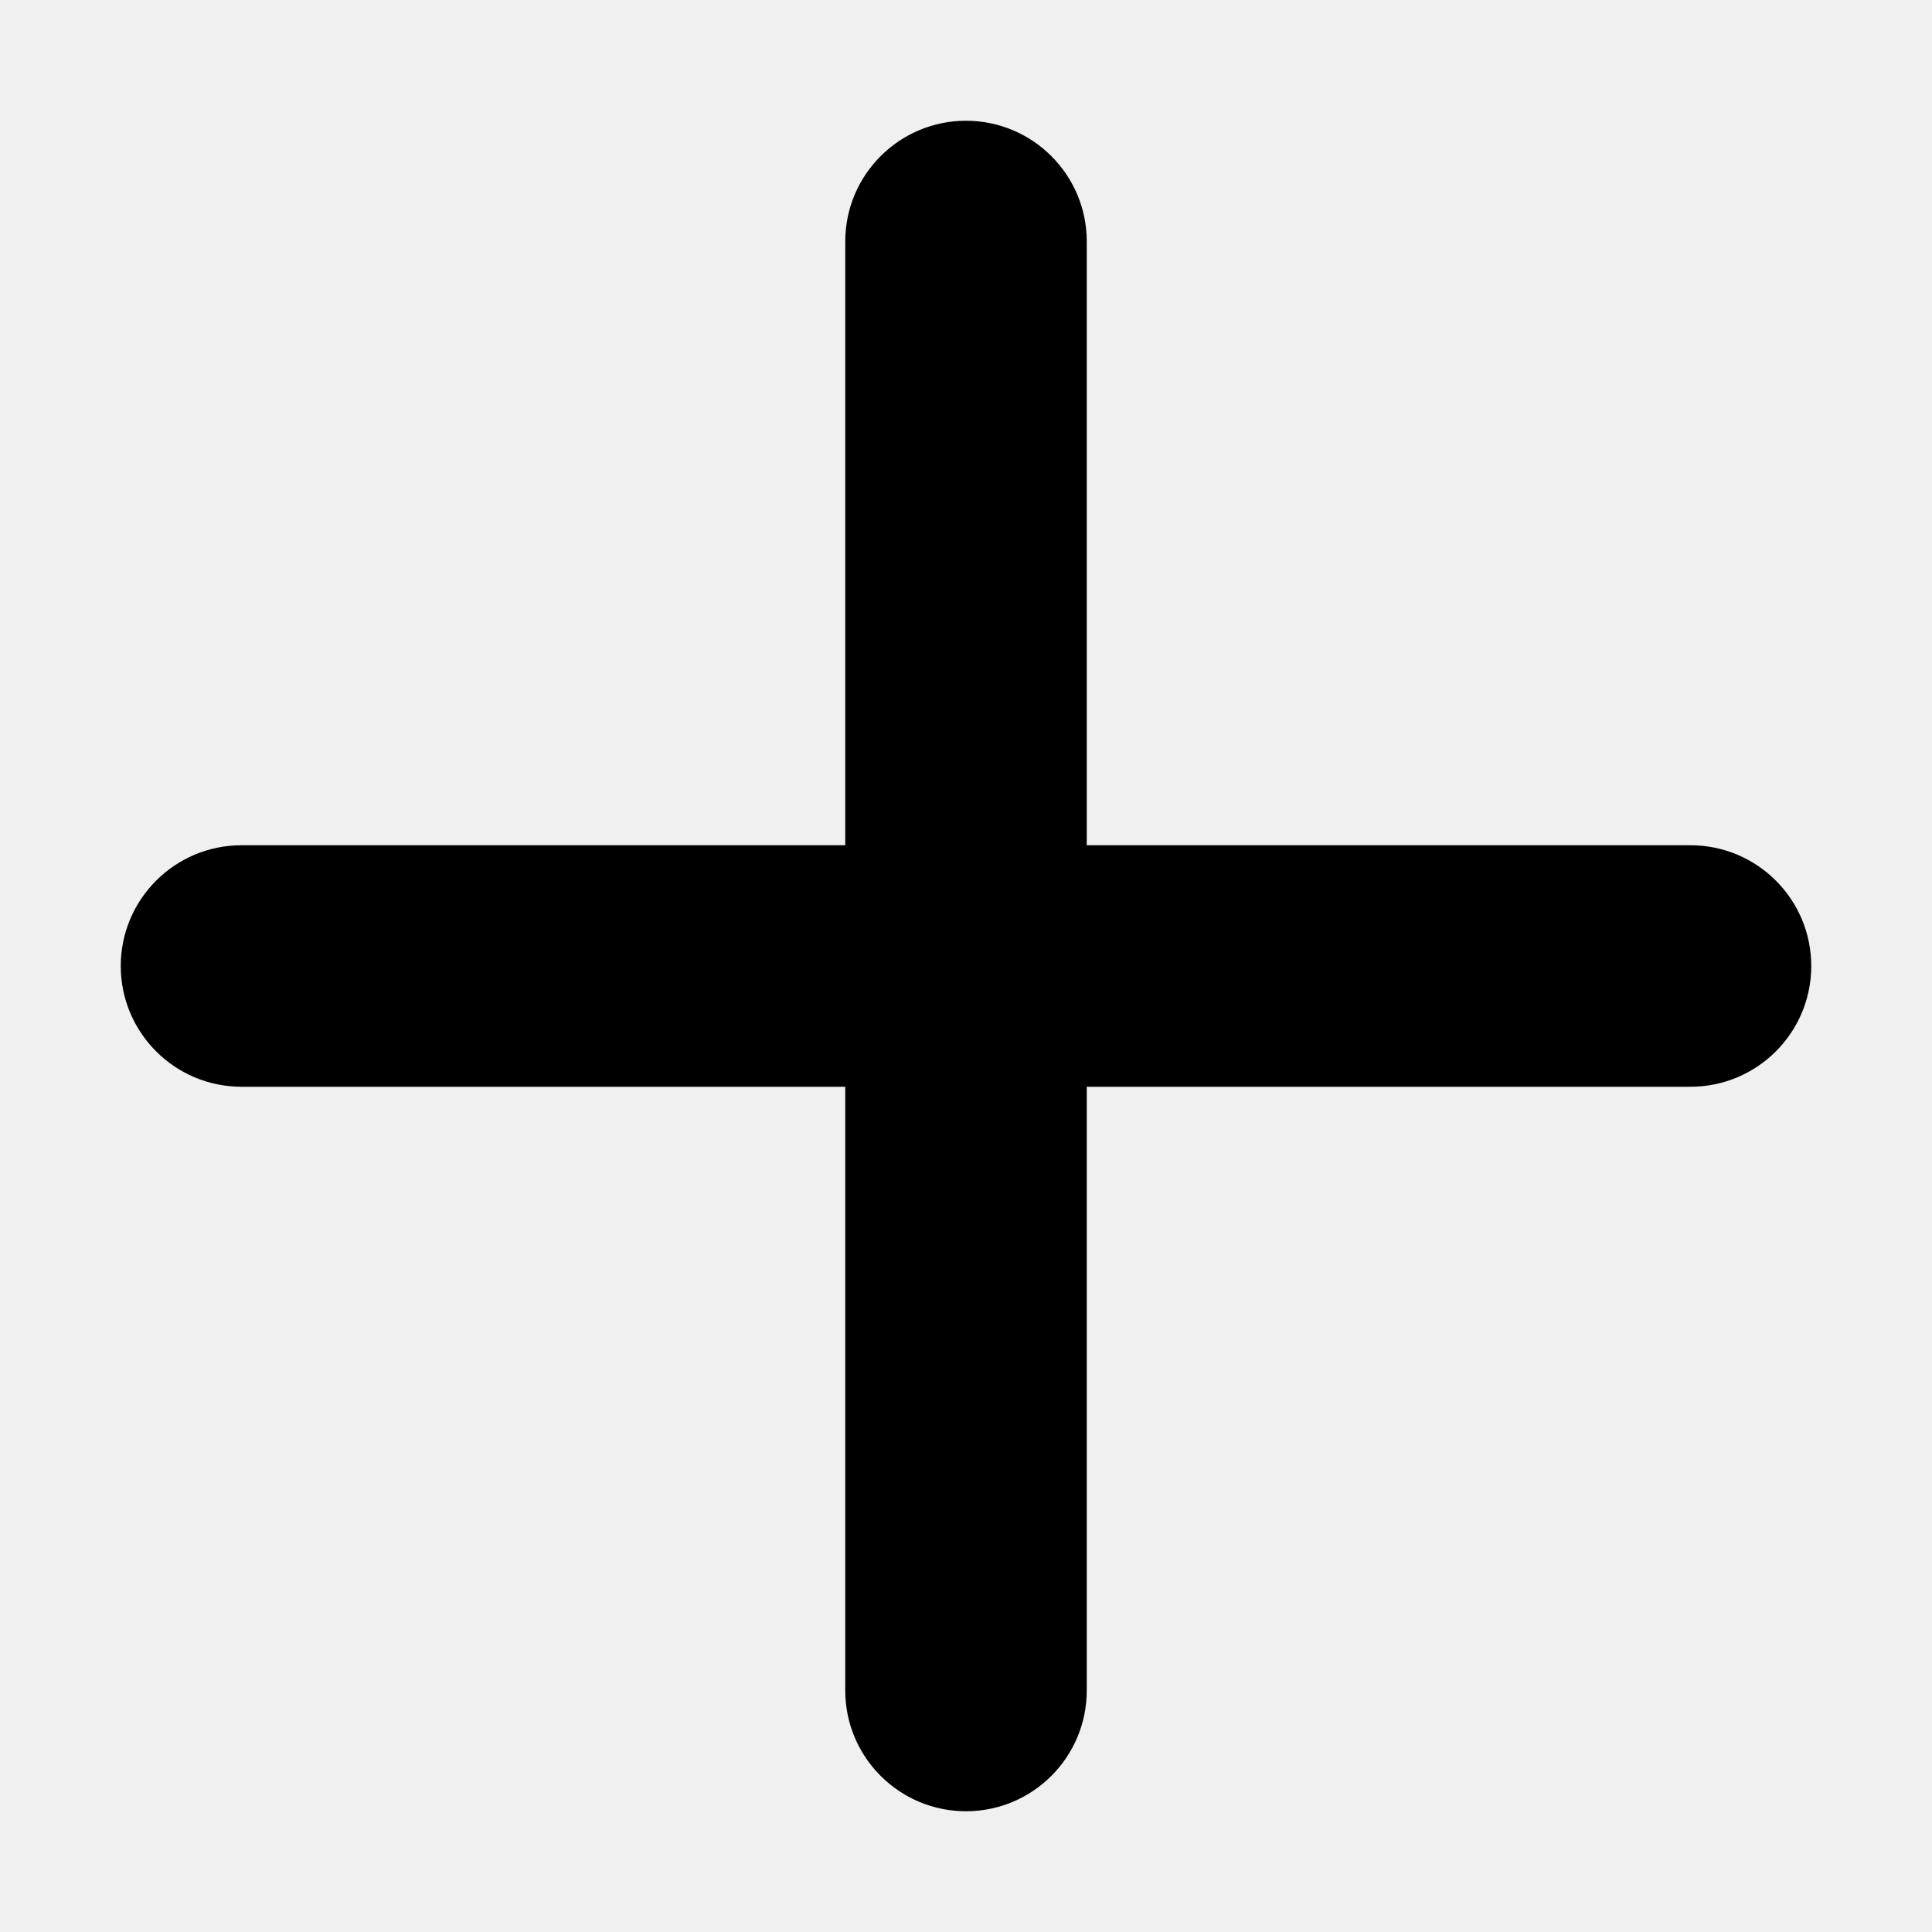
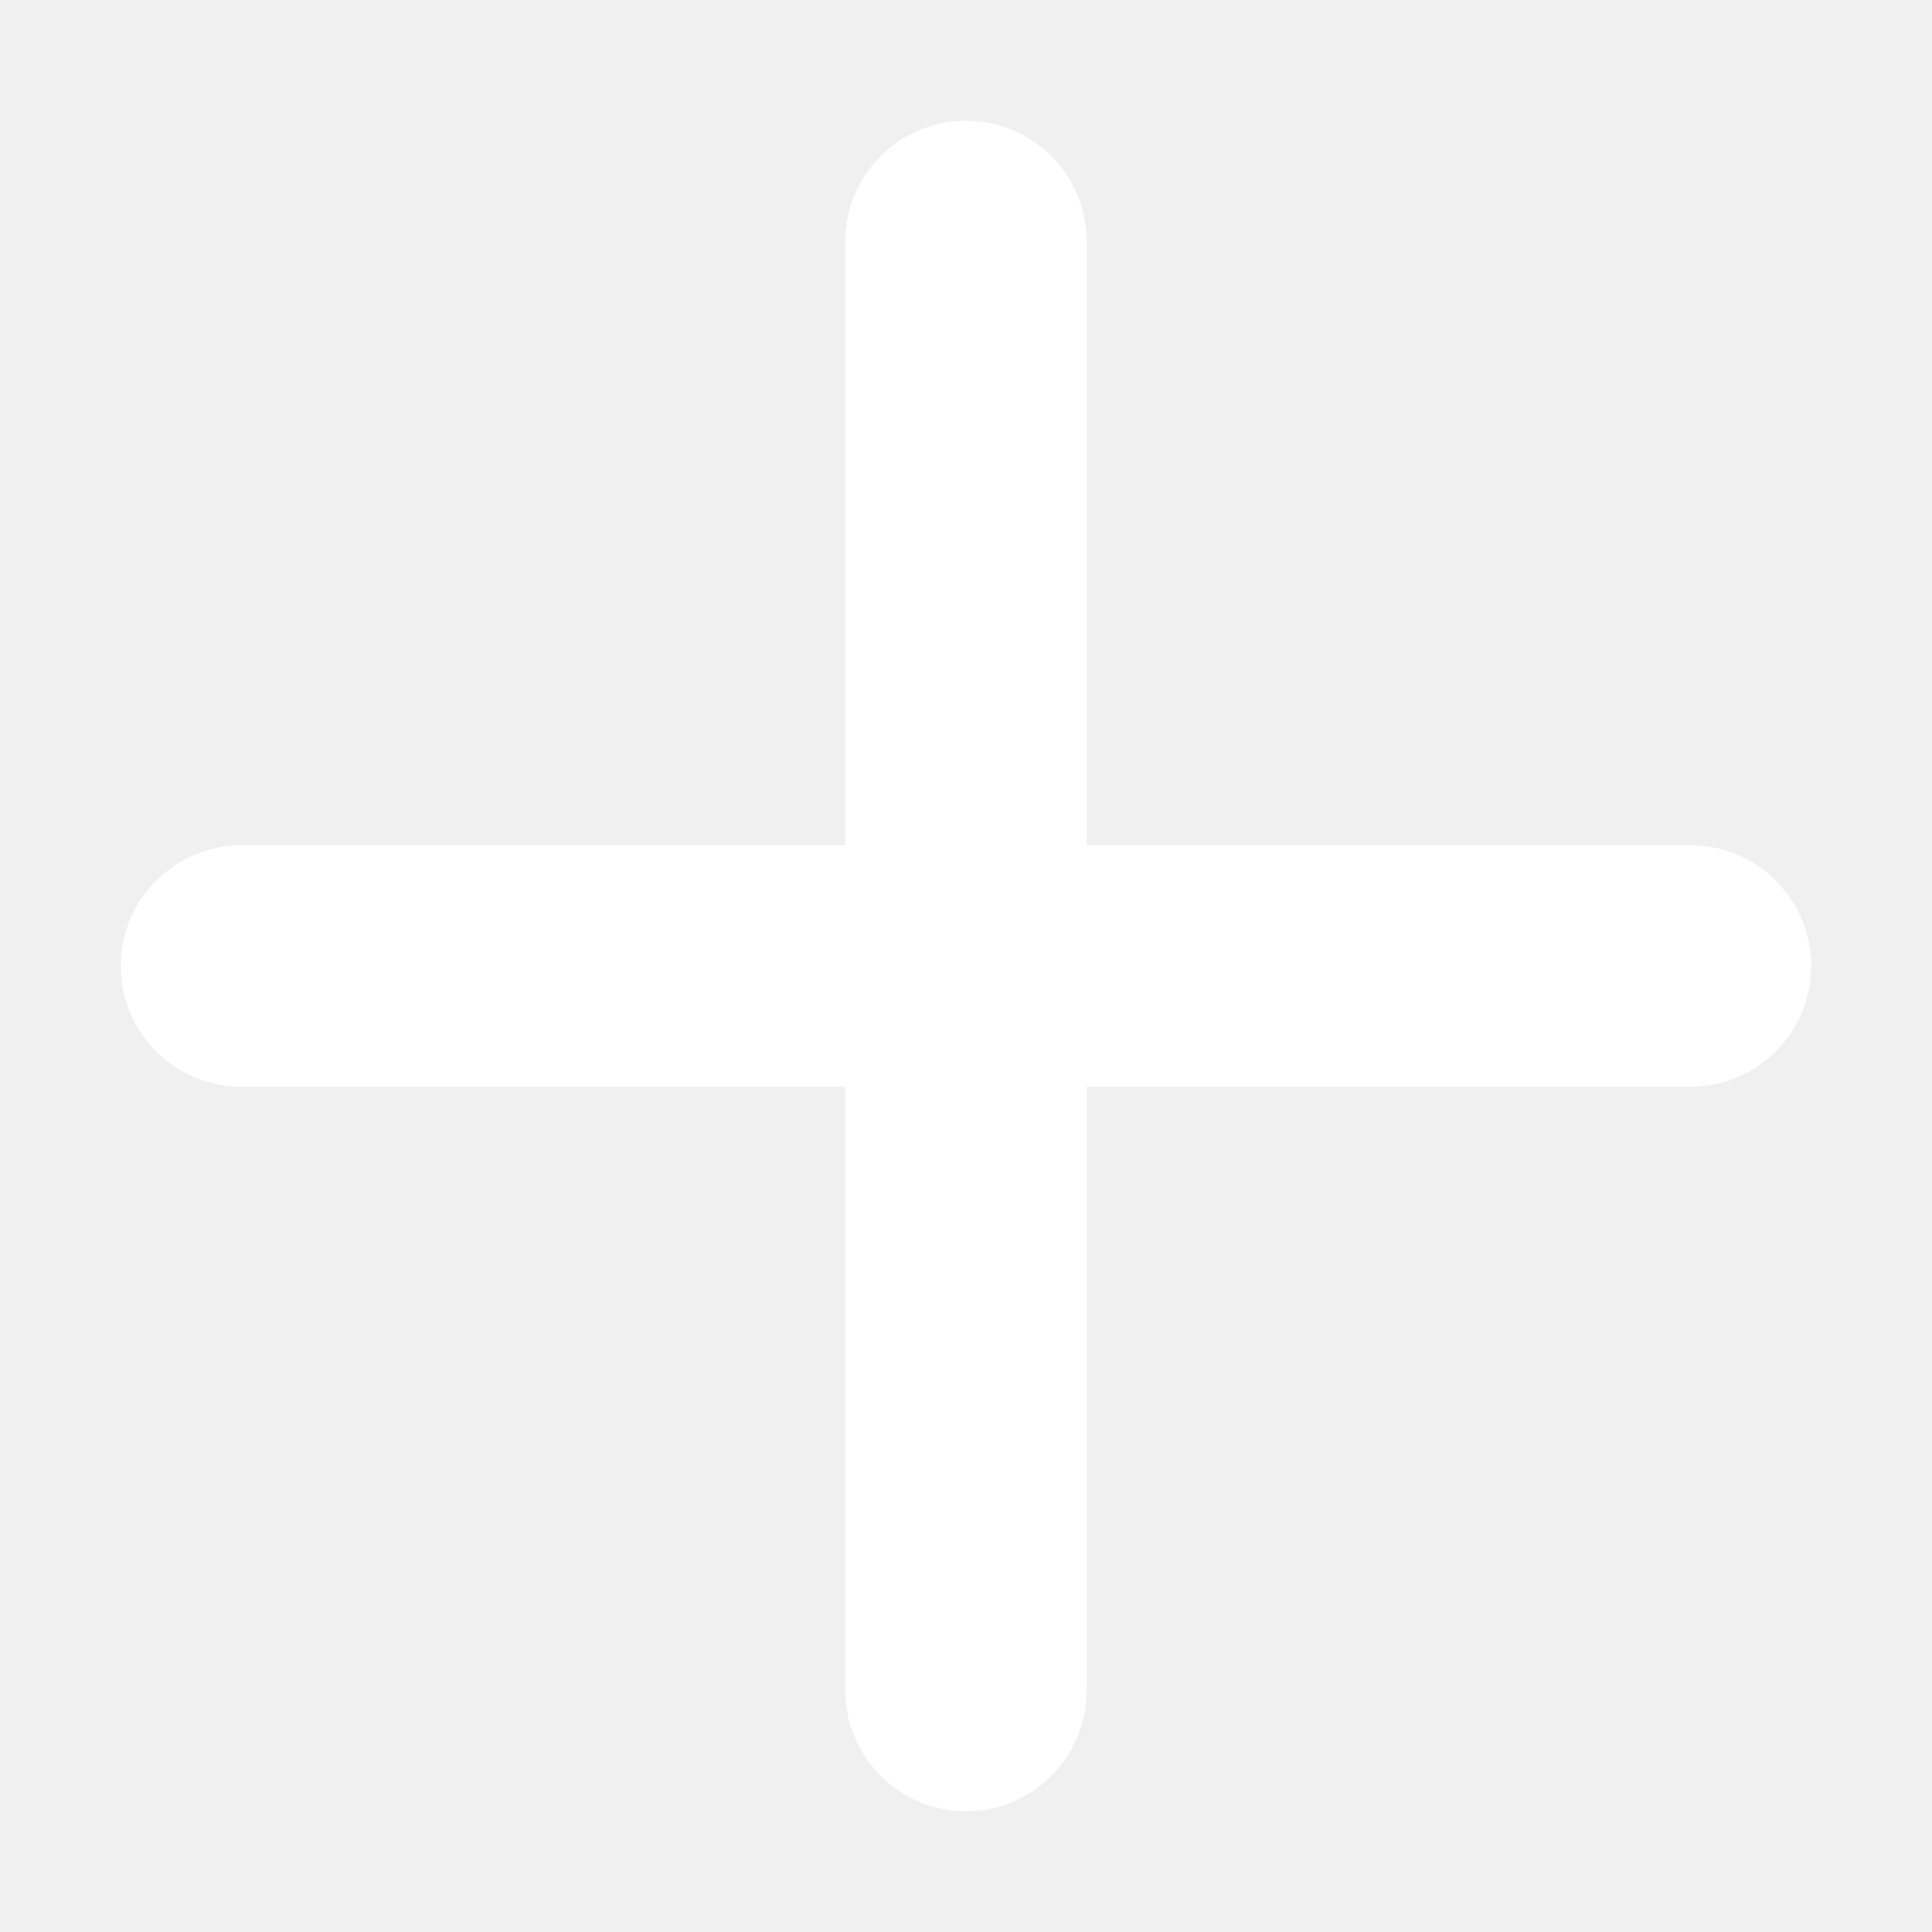
- <svg xmlns="http://www.w3.org/2000/svg" viewBox="0 0 8 8">
+ <svg xmlns="http://www.w3.org/2000/svg" viewBox="0 0 8 8" fill="#ffffff">
  <path fill-rule="evenodd" clip-rule="evenodd" d="M4.5 1C4.5 0.724 4.276 0.5 4 0.5C3.724 0.5 3.5 0.724 3.5 1V3.5H1C0.724 3.5 0.5 3.724 0.5 4C0.5 4.276 0.724 4.5 1 4.5H3.5V7C3.5 7.276 3.724 7.5 4 7.5C4.276 7.5 4.5 7.276 4.5 7V4.5H7C7.276 4.5 7.5 4.276 7.5 4C7.5 3.724 7.276 3.5 7 3.5H4.5V1Z" />
</svg>
